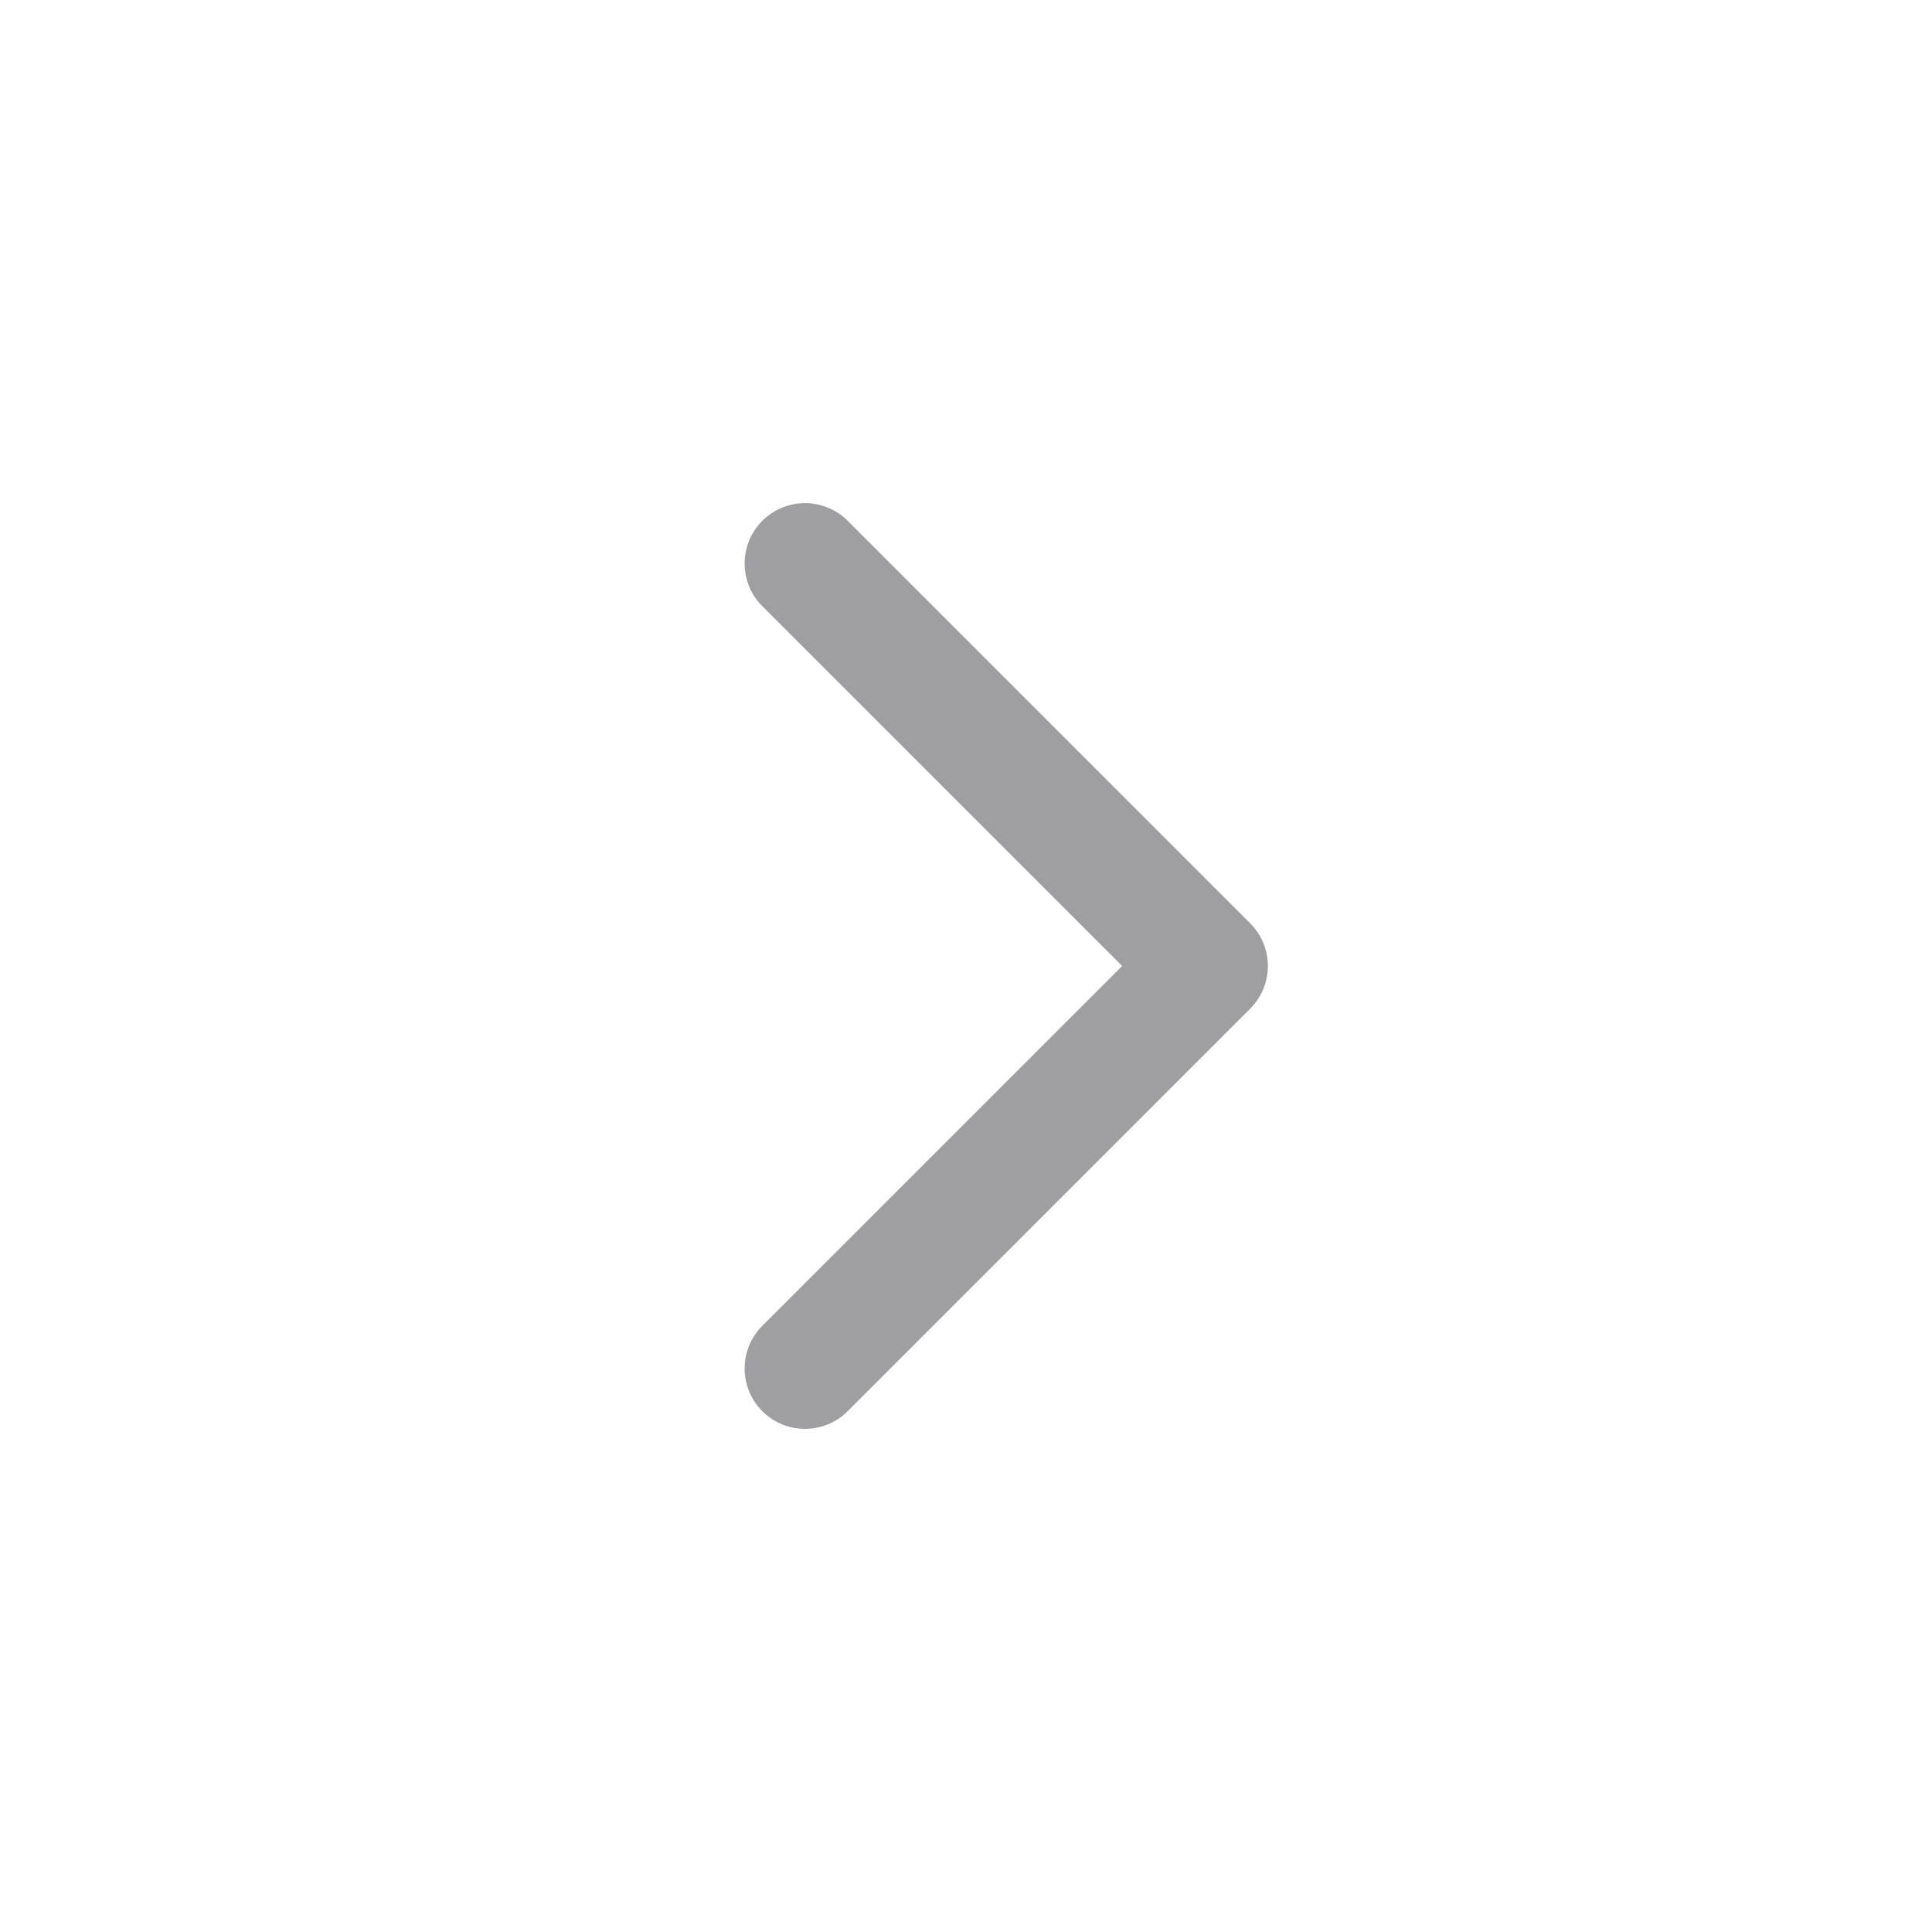
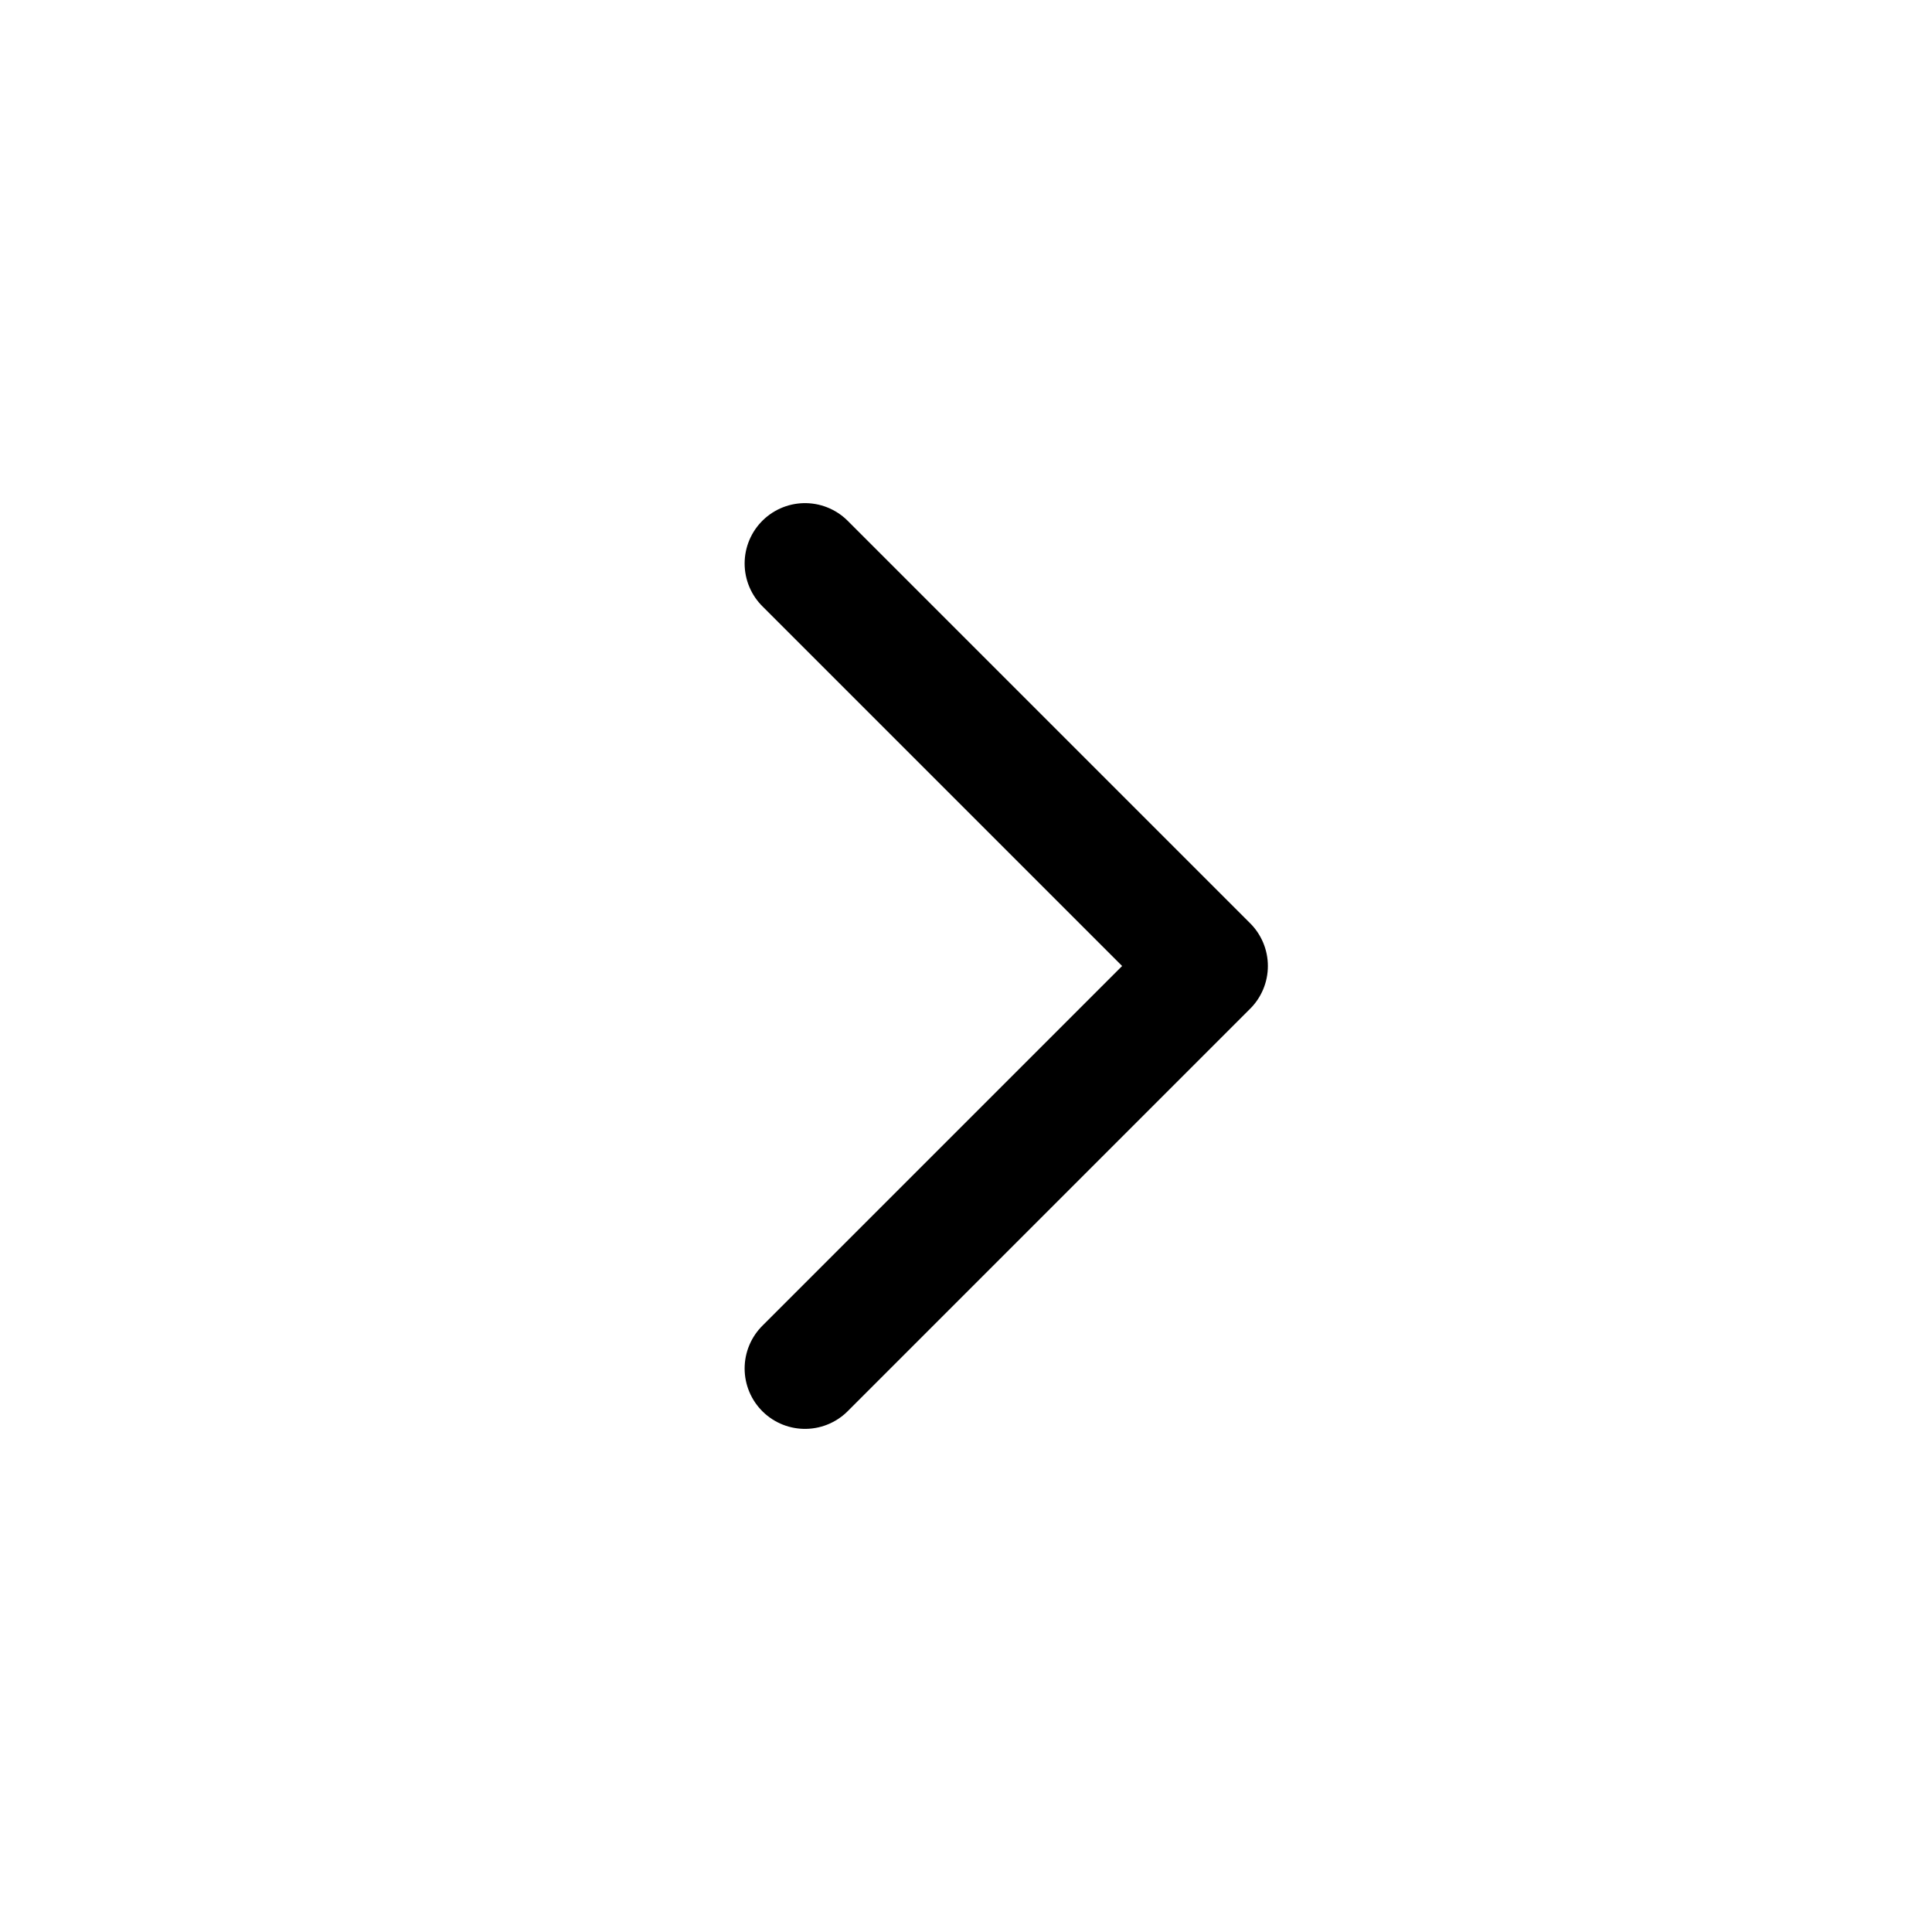
<svg xmlns="http://www.w3.org/2000/svg" width="24" height="24" viewBox="0 0 24 24" fill="none">
-   <path d="M10 7L15 12L10 17" stroke="#9F9FA2" stroke-width="1.5" stroke-linecap="round" stroke-linejoin="round" />
+   <path d="M10 7L15 12L10 17" stroke="currentColor" stroke-width="1.5" stroke-linecap="round" stroke-linejoin="round" />
</svg>
